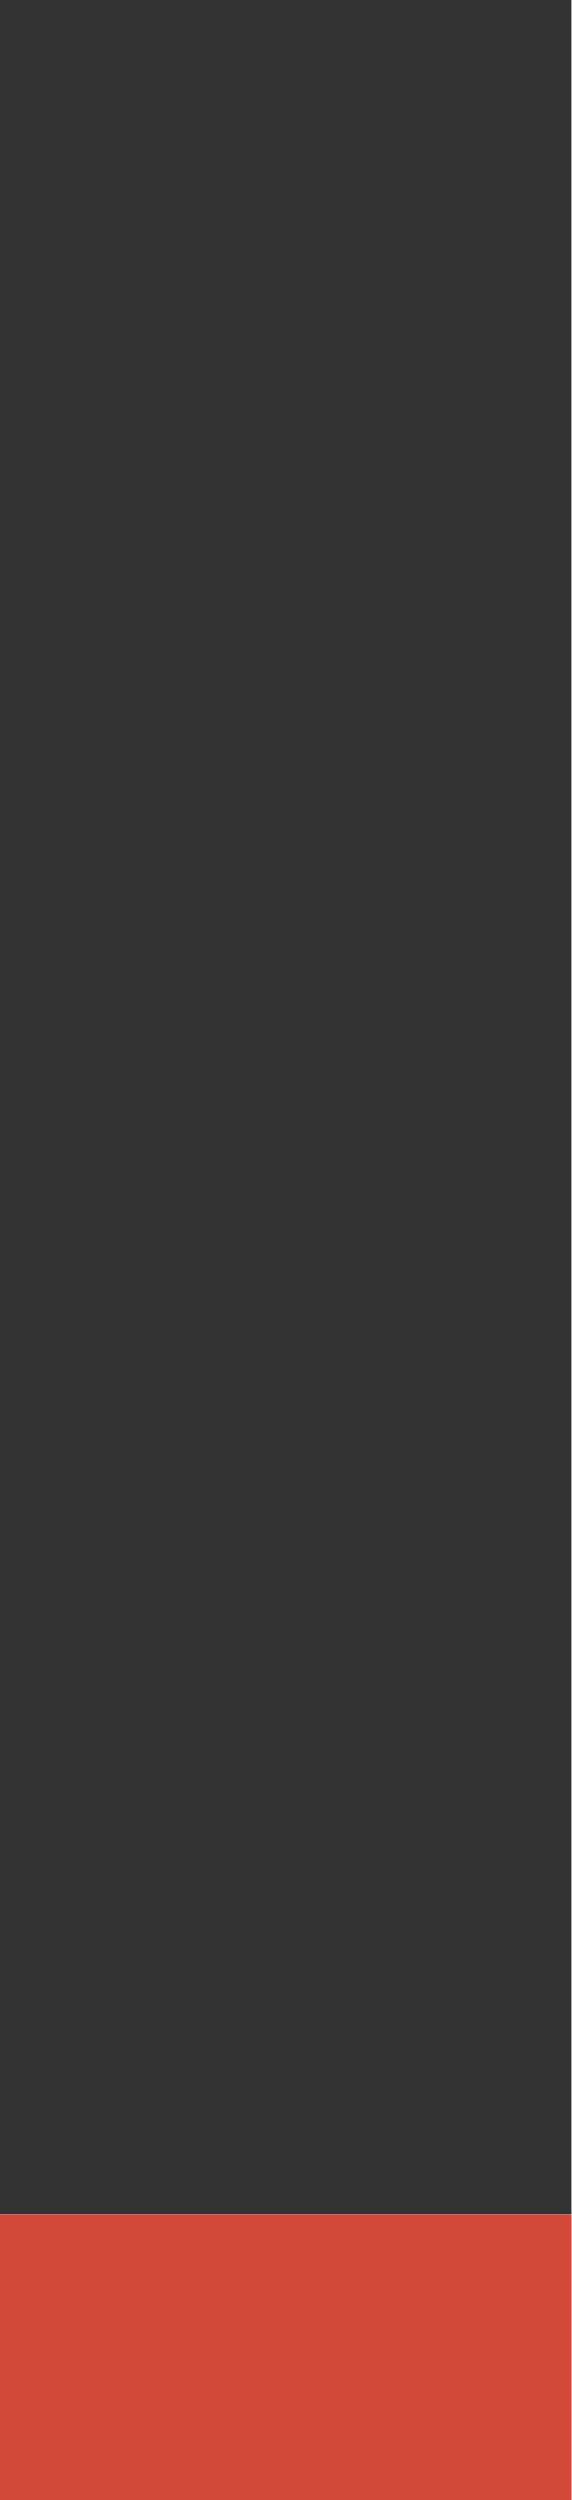
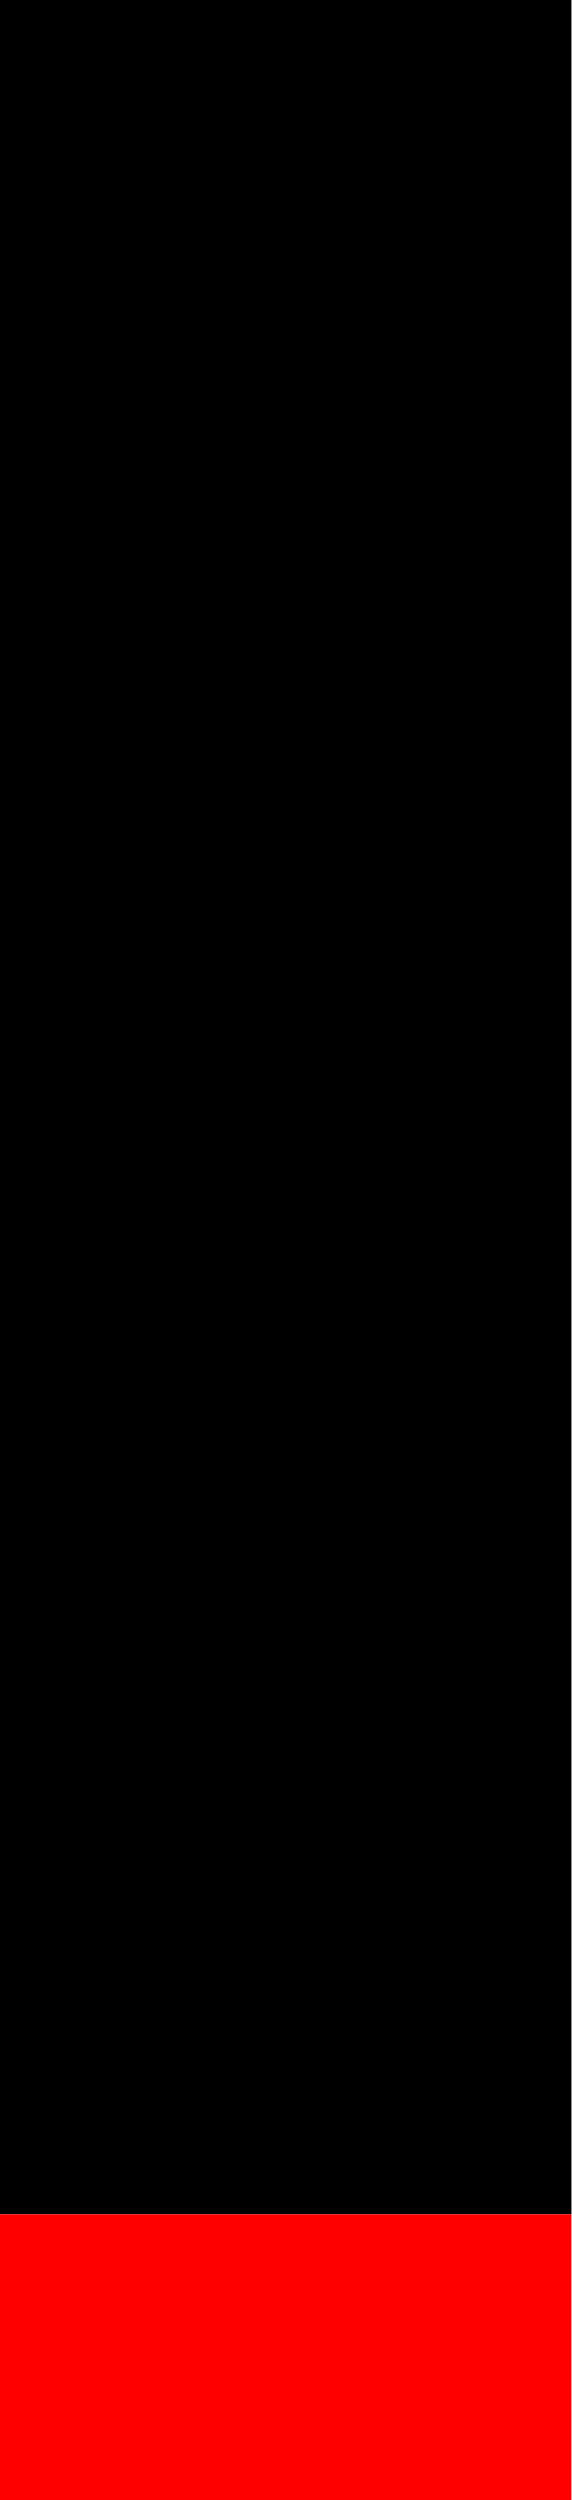
<svg xmlns="http://www.w3.org/2000/svg" xmlns:xlink="http://www.w3.org/1999/xlink" width="8" height="35" id="svg2" version="1.0">
  <defs id="defs4">
    <linearGradient id="linearGradient3054">
      <stop style="stop-color:#729fcf;stop-opacity:1;" offset="0" id="stop3056" />
      <stop id="stop3062" offset="1" style="stop-color:#3465a4;stop-opacity:1;" />
    </linearGradient>
    <linearGradient xlink:href="#linearGradient3054" id="linearGradient3060" x1="156.411" y1="96.022" x2="156.411" y2="2.9507828e-007" gradientUnits="userSpaceOnUse" gradientTransform="scale(0.341615,0.322916)" />
  </defs>
  <g id="layer1">
-     <rect style="opacity:1;fill:#333333;fill-opacity:1;fill-rule:nonzero;stroke:none;stroke-width:28.514;stroke-miterlimit:10;stroke-dasharray:none;stroke-opacity:1" id="rect1307" width="8" height="31" x="0" y="-2.2735736e-015" rx="0" ry="11.898" />
-     <rect style="opacity:1;fill:#d24939;fill-opacity:1;fill-rule:nonzero;stroke:none;stroke-width:28.514;stroke-miterlimit:10;stroke-dasharray:none;stroke-opacity:1" id="rect2182" width="8" height="4" x="0" y="31" rx="0" ry="1.535" />
+     <rect style="opacity:1;fill:#000000;fill-opacity:1;fill-rule:nonzero;stroke:none;stroke-width:28.514;stroke-miterlimit:10;stroke-dasharray:none;stroke-opacity:1" id="rect1307" width="8" height="31" x="0" y="-2.2735736e-015" rx="0" ry="11.898" />
+     <rect style="opacity:1;fill:#ff0000;fill-opacity:1;fill-rule:nonzero;stroke:none;stroke-width:28.514;stroke-miterlimit:10;stroke-dasharray:none;stroke-opacity:1" id="rect2182" width="8" height="4" x="0" y="31" rx="0" ry="1.535" />
  </g>
</svg>
